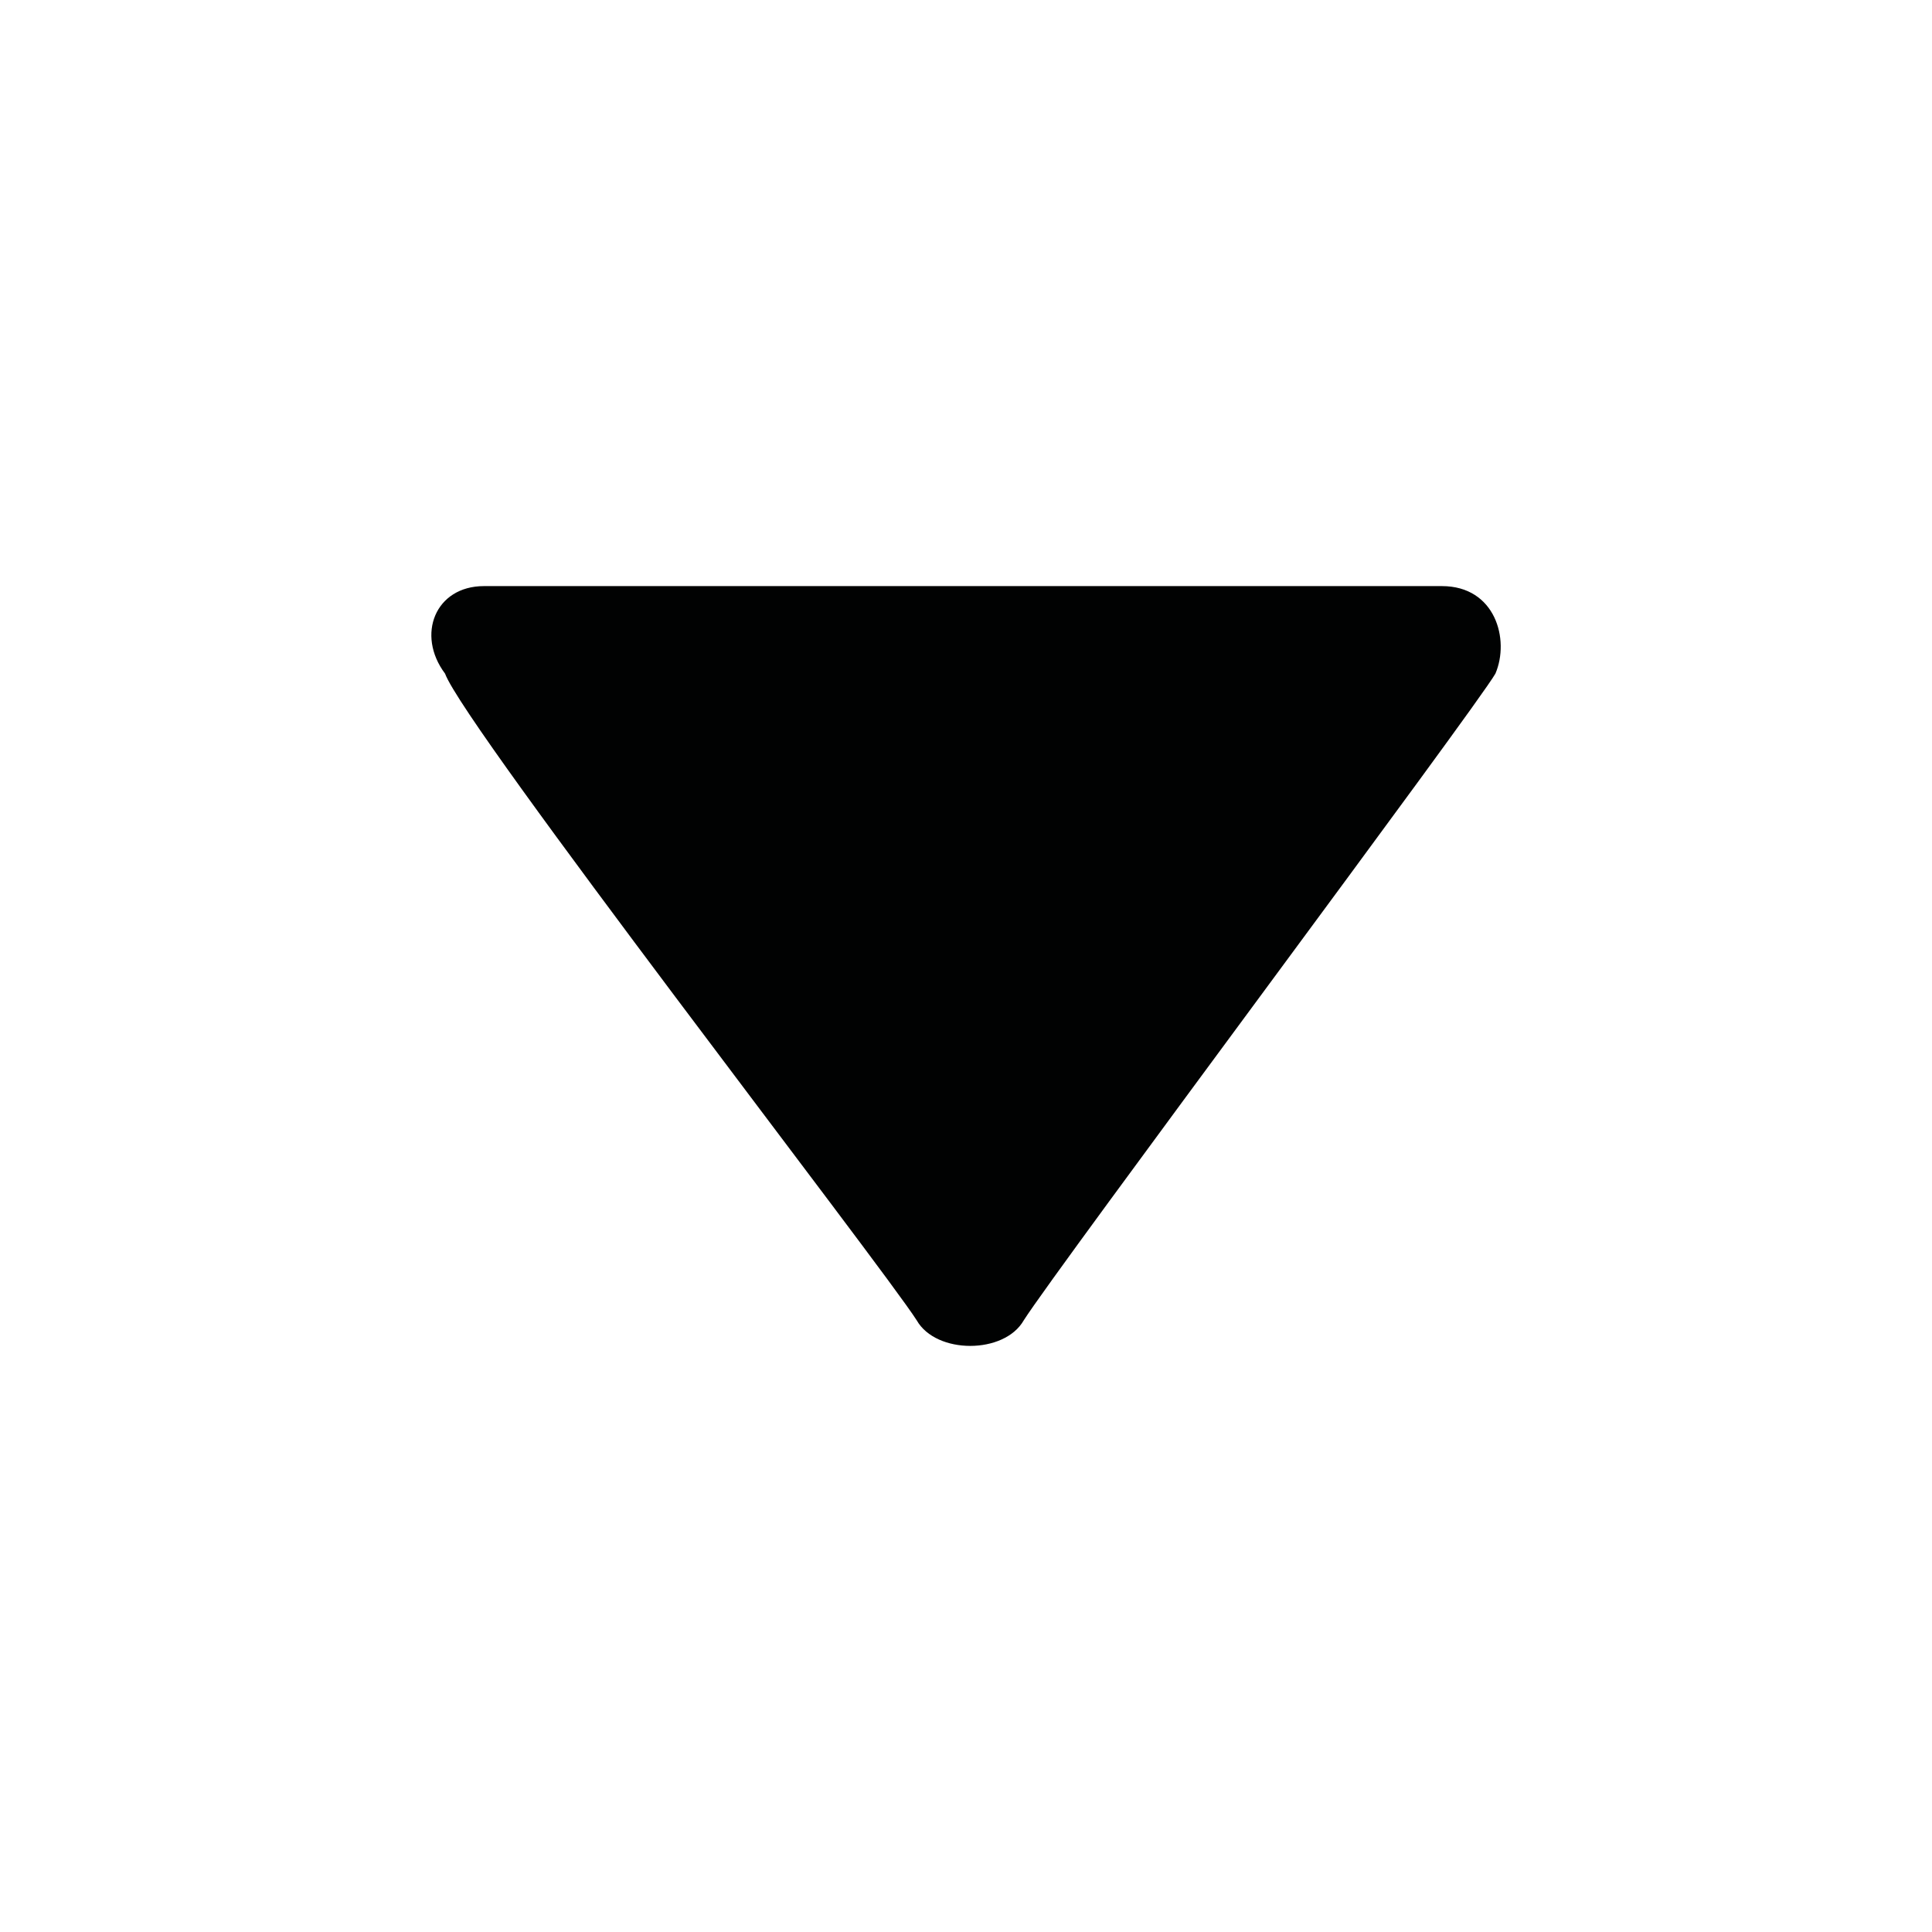
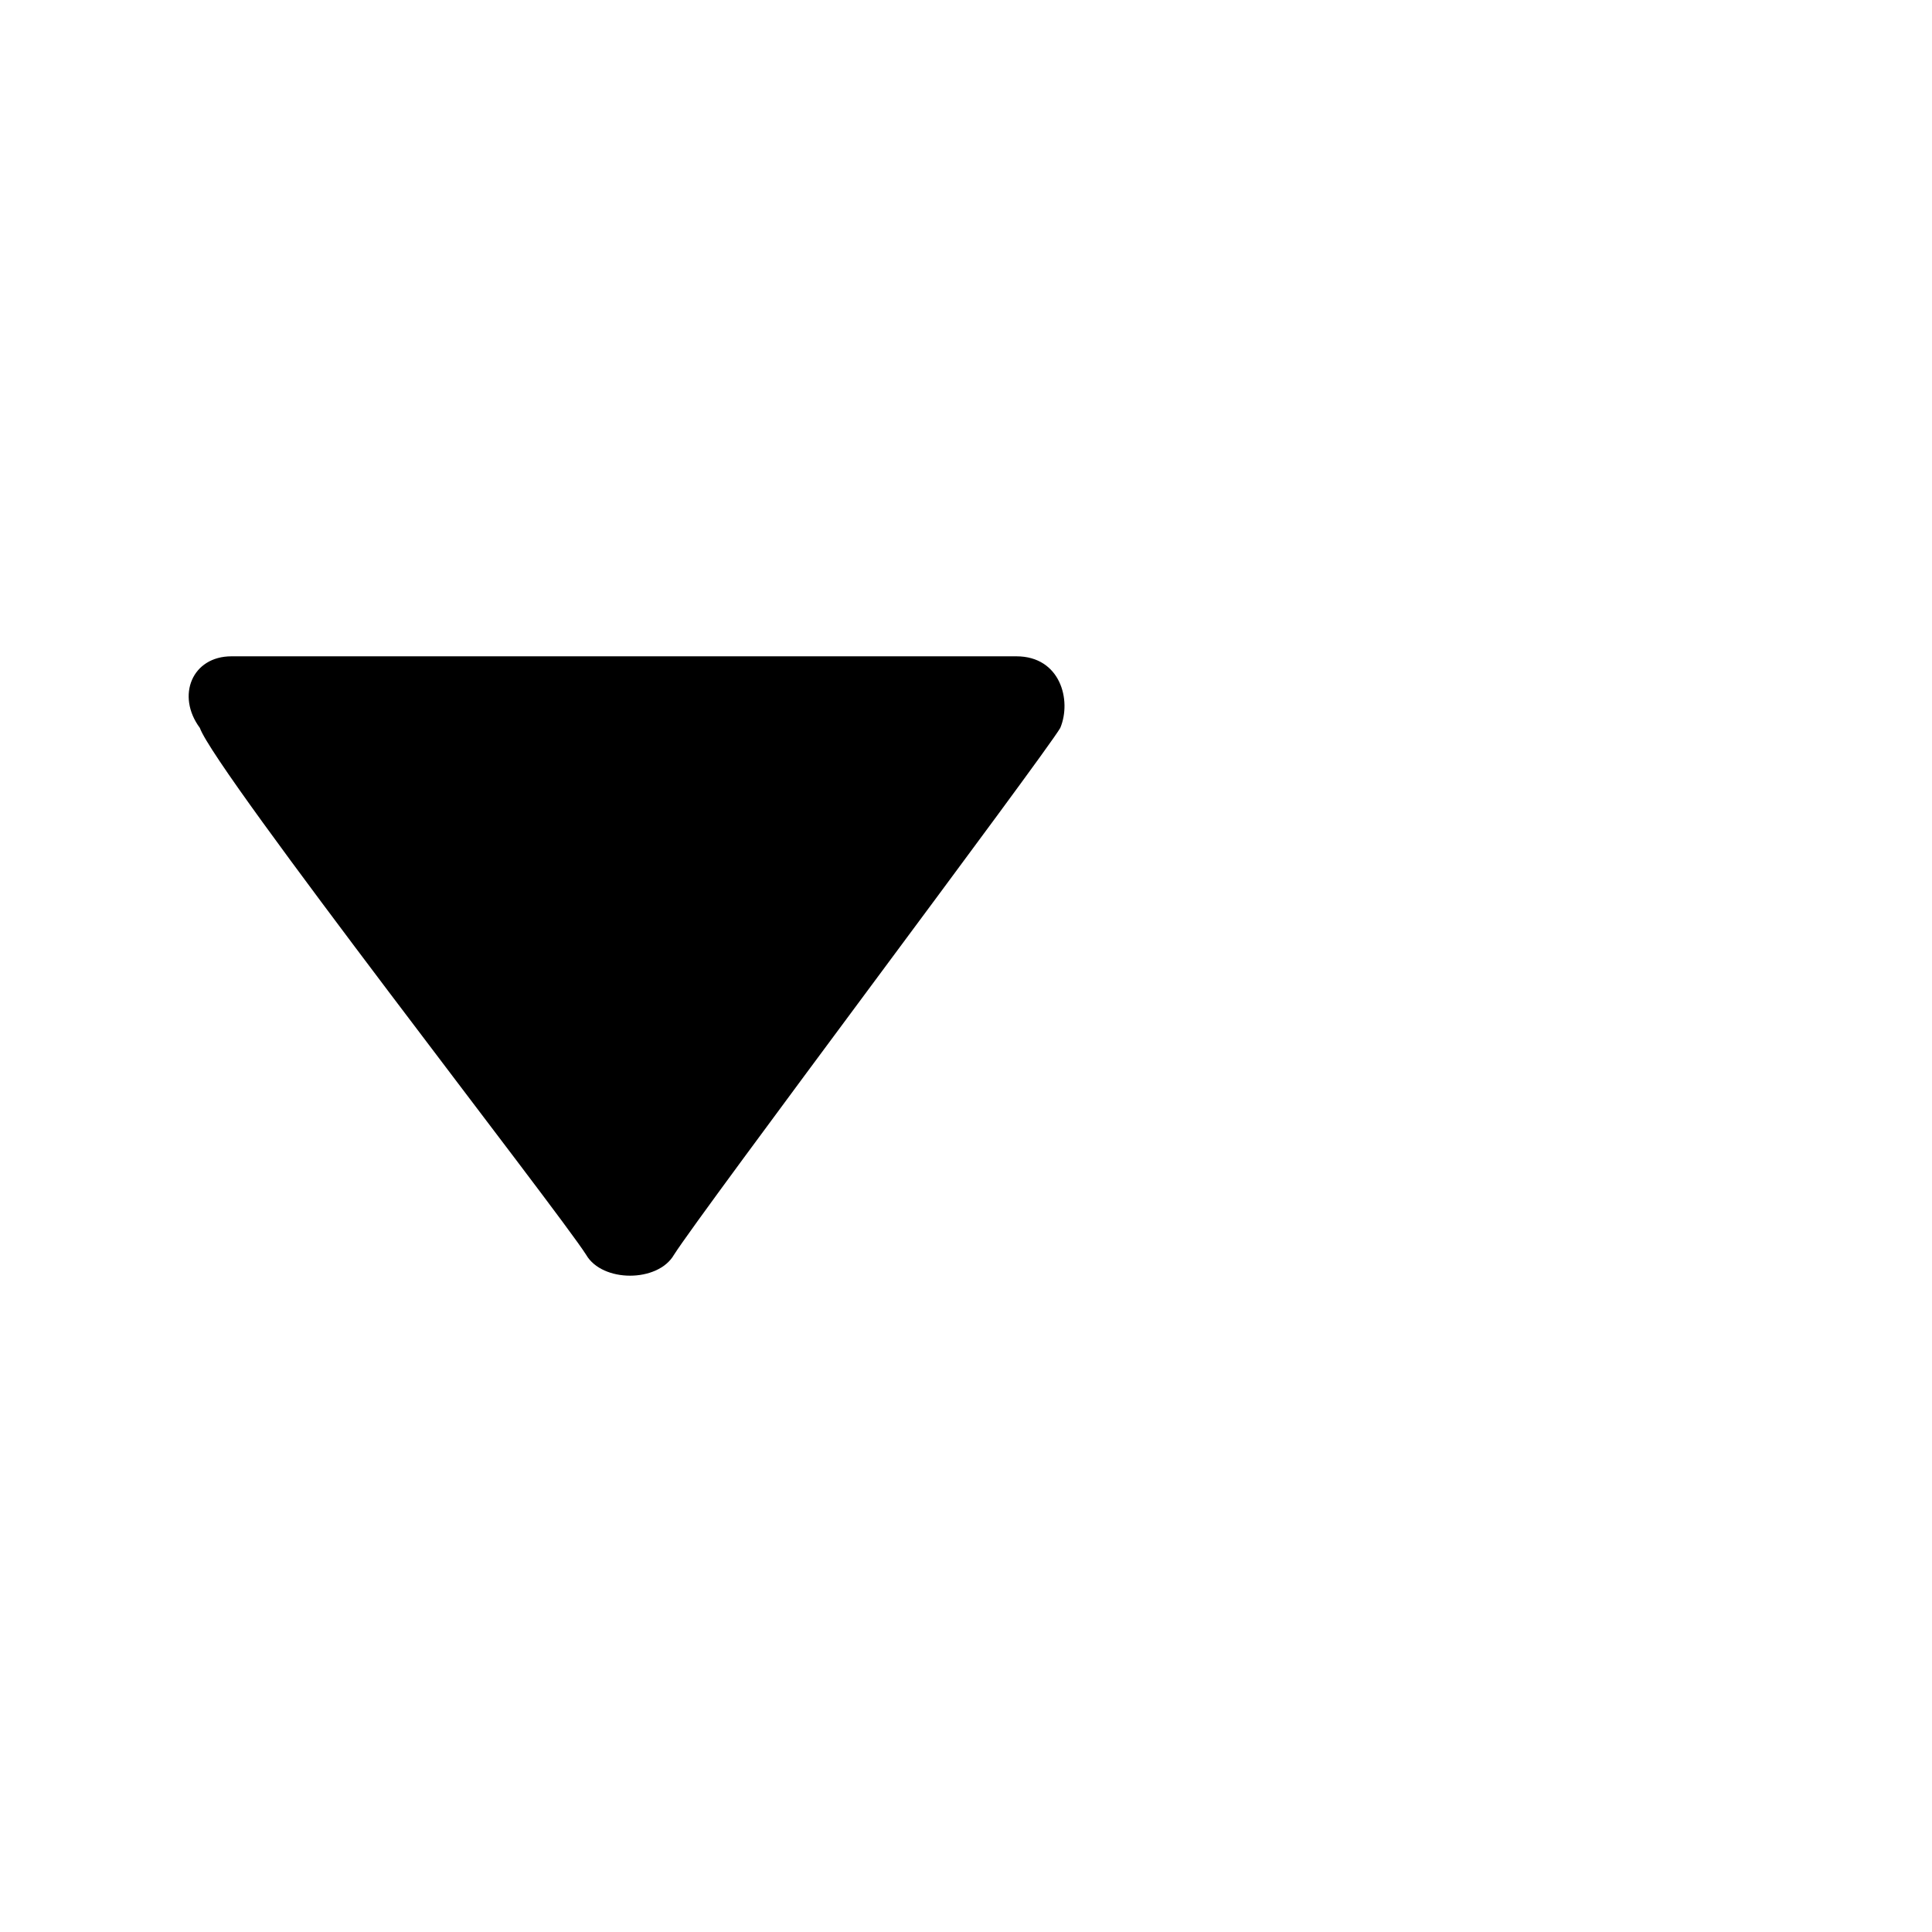
<svg xmlns="http://www.w3.org/2000/svg" version="1.1" id="Layer_1" x="0px" y="0px" width="1024px" height="1024px" viewBox="0 0 1024 1024" enable-background="new 0 0 1024 1024" xml:space="preserve">
-   <path fill="#010202" d="M256.507,310.646c28.353,0,489.695,0,507.737,0c28.35,0,36.082,28.351,28.35,46.392  c-10.307,18.042-231.961,314.436-250.002,342.786c-10.307,18.042-46.392,18.042-56.699,0  C467.85,671.473,246.197,385.389,235.89,357.037C220.426,336.418,230.733,310.646,256.507,310.646z" />
+   <path d="M122.674,347.863c23.249,0,401.35,0,416.049,0c23.247,0,29.402,23.246,23.247,37.945  c-8.547,14.704-190.075,256.057-204.776,279.303c-8.545,14.701-37.948,14.701-46.494,0C296,641.865,114.127,409.057,105.924,385.808  C93.274,368.714,101.821,347.863,122.674,347.863z" />
</svg>
